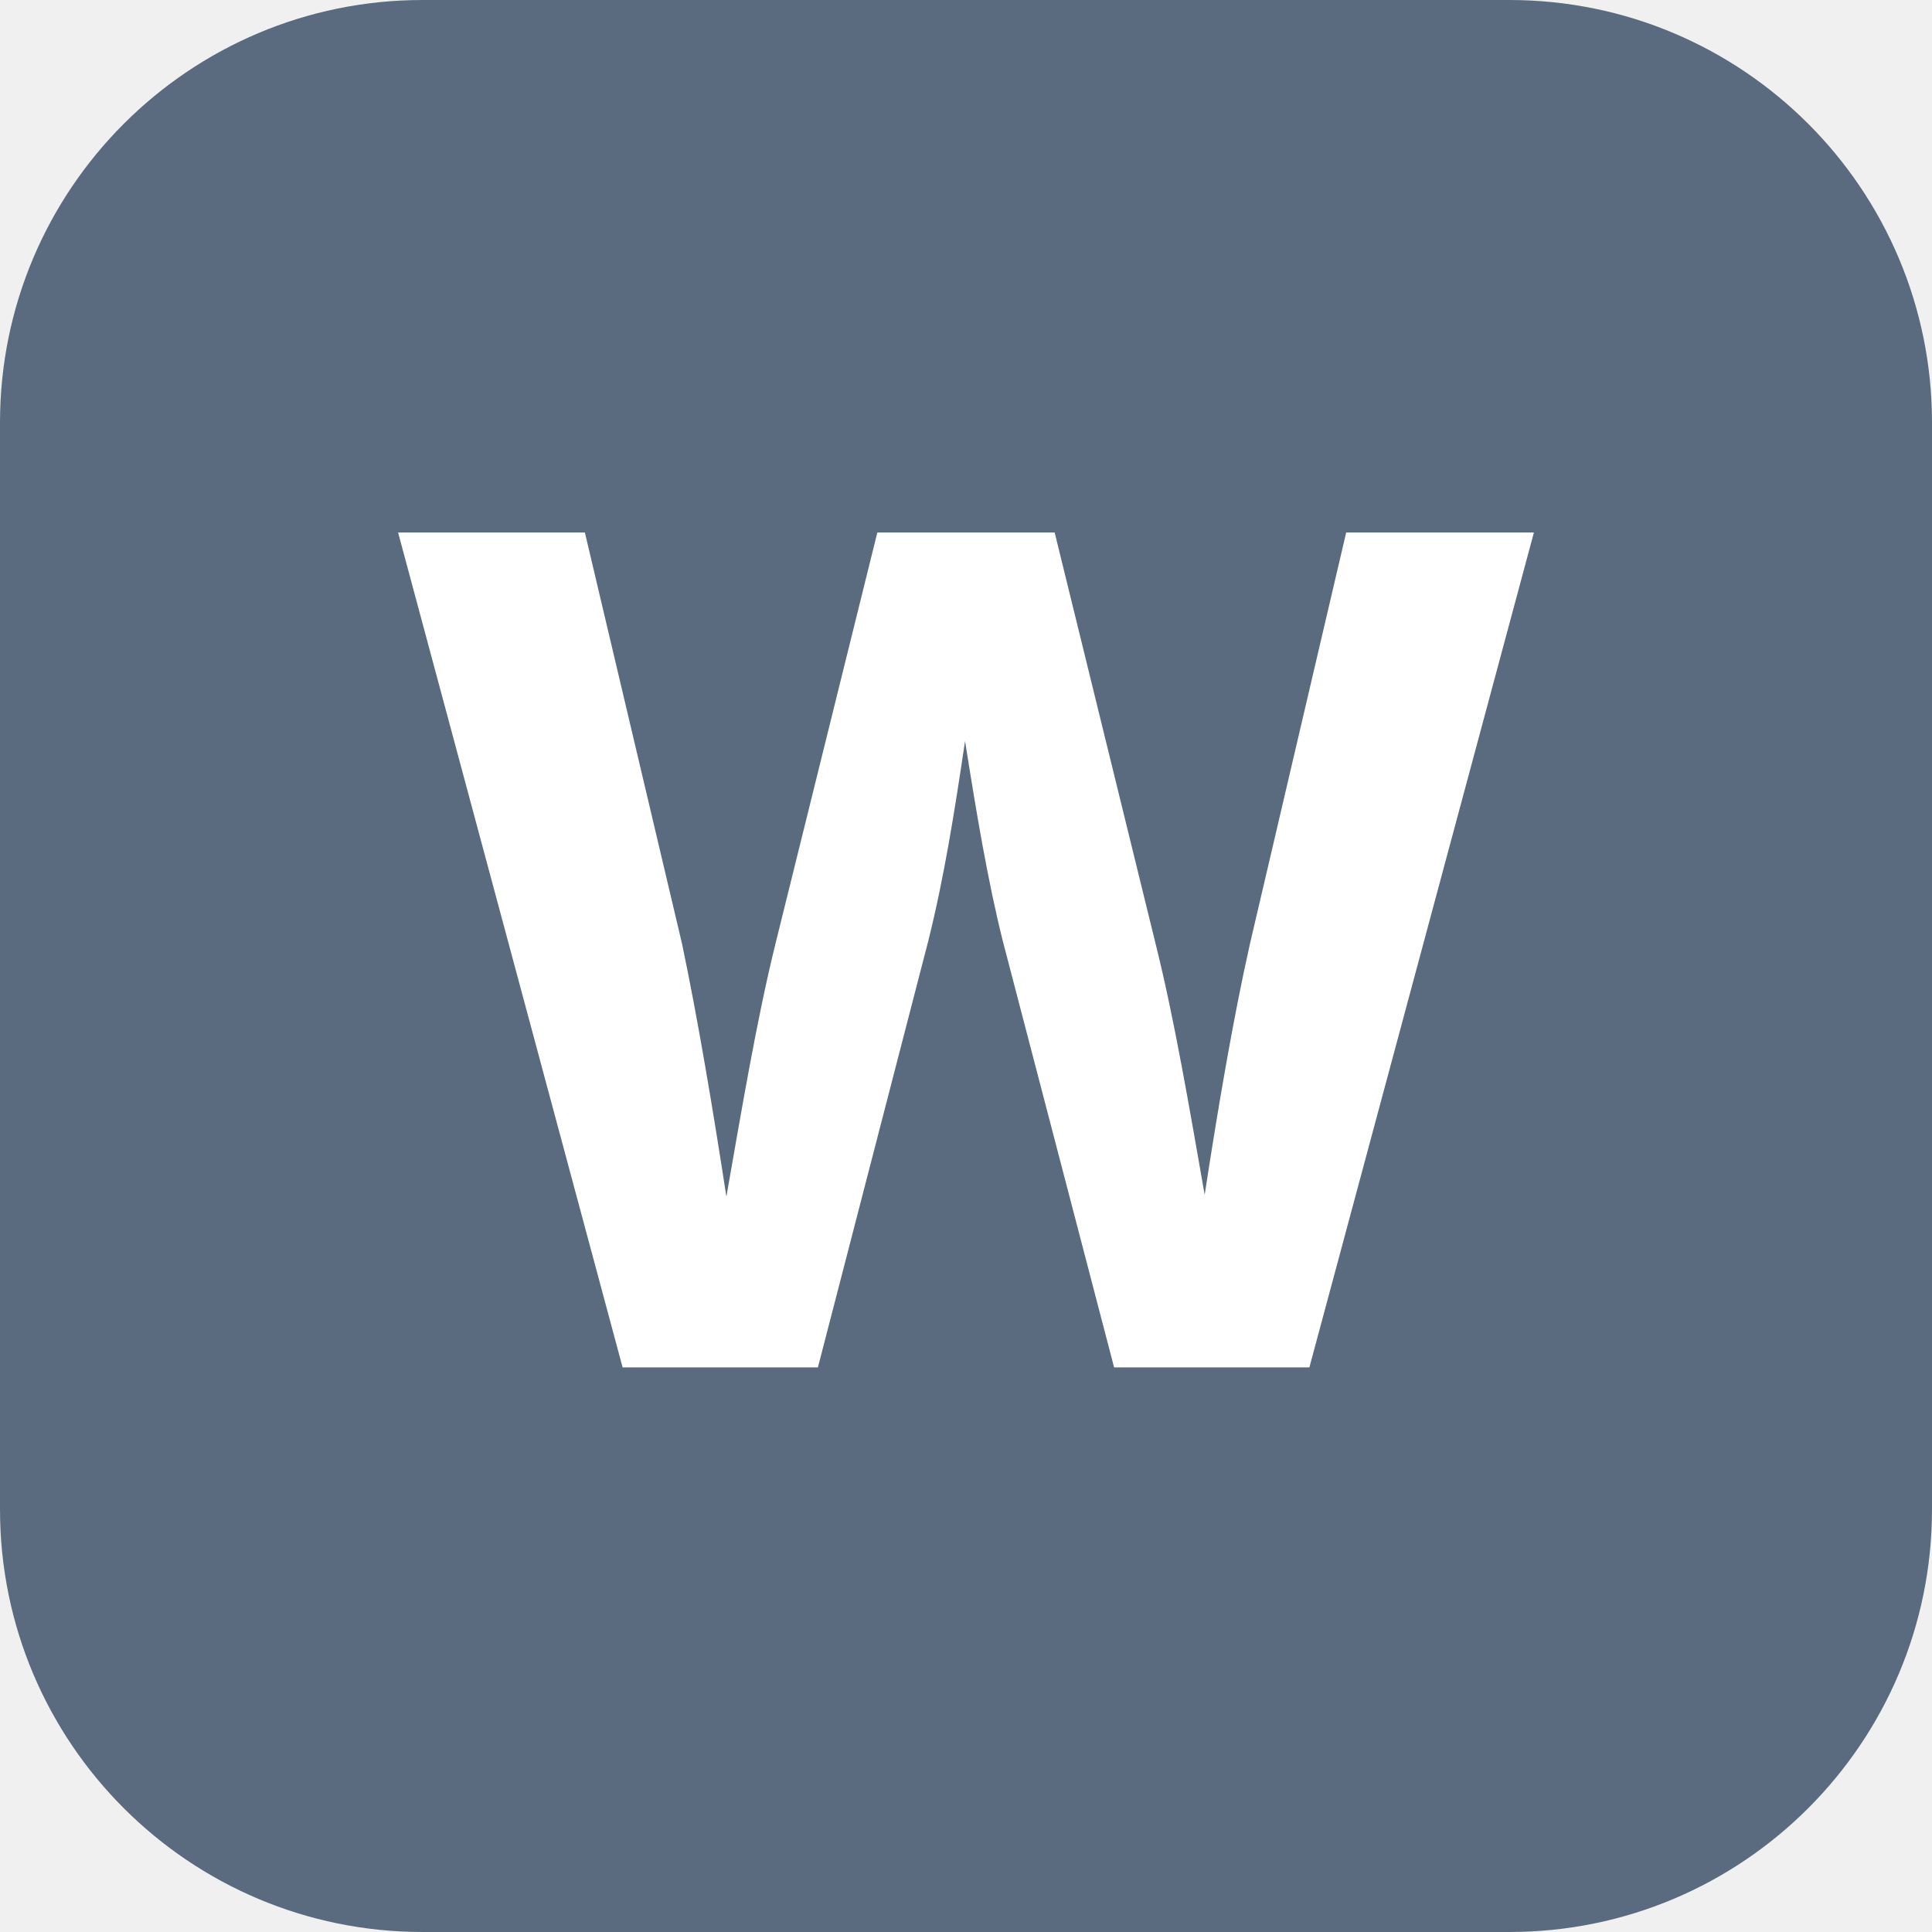
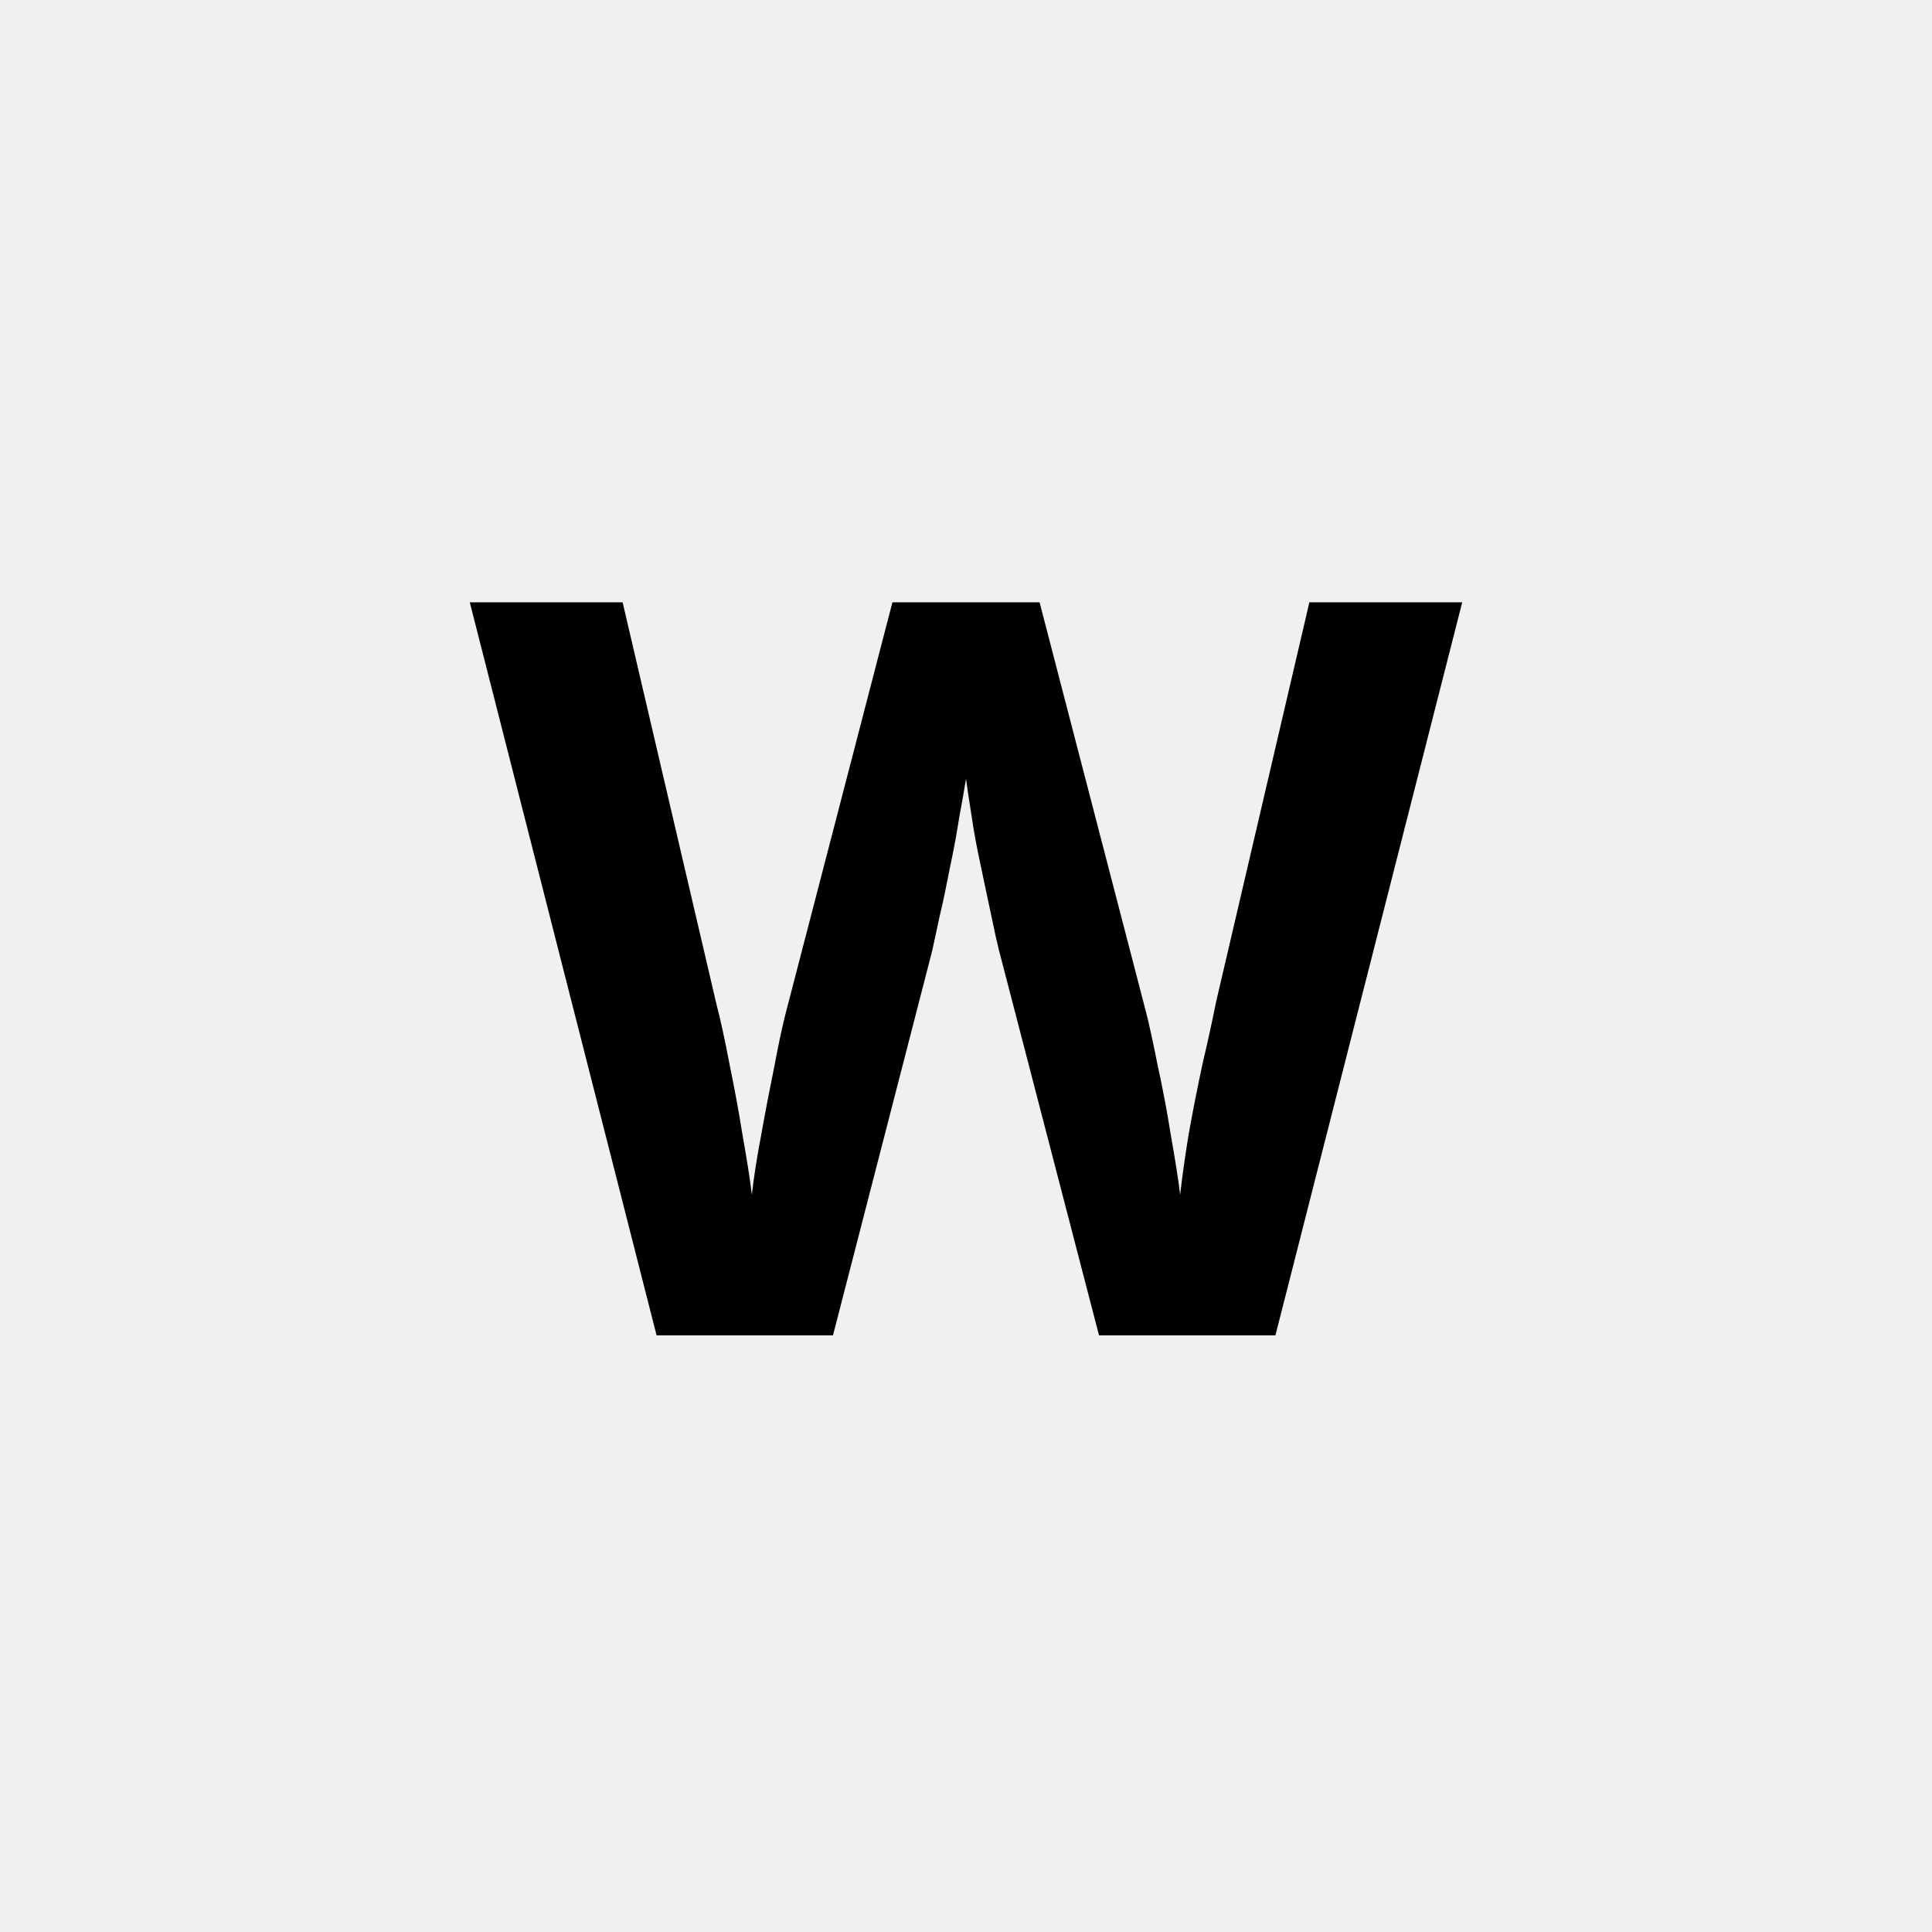
<svg xmlns="http://www.w3.org/2000/svg" viewBox="0 0 32 32">
-   <rect width="32" height="32" rx="7" fill="#5B6B7F" />
-   <text x="16" y="16" dy=".35em" text-anchor="middle" font-family="system-ui,-apple-system,Segoe UI,sans-serif" font-size="19" font-weight="700" fill="#fff">W</text>
+   <text x="16" y="16" dy=".36em" text-anchor="middle" font-family="Geist,system-ui,sans-serif" font-size="17" font-weight="600" letter-spacing="-.02em" fill="currentColor">W</text>
</svg>
